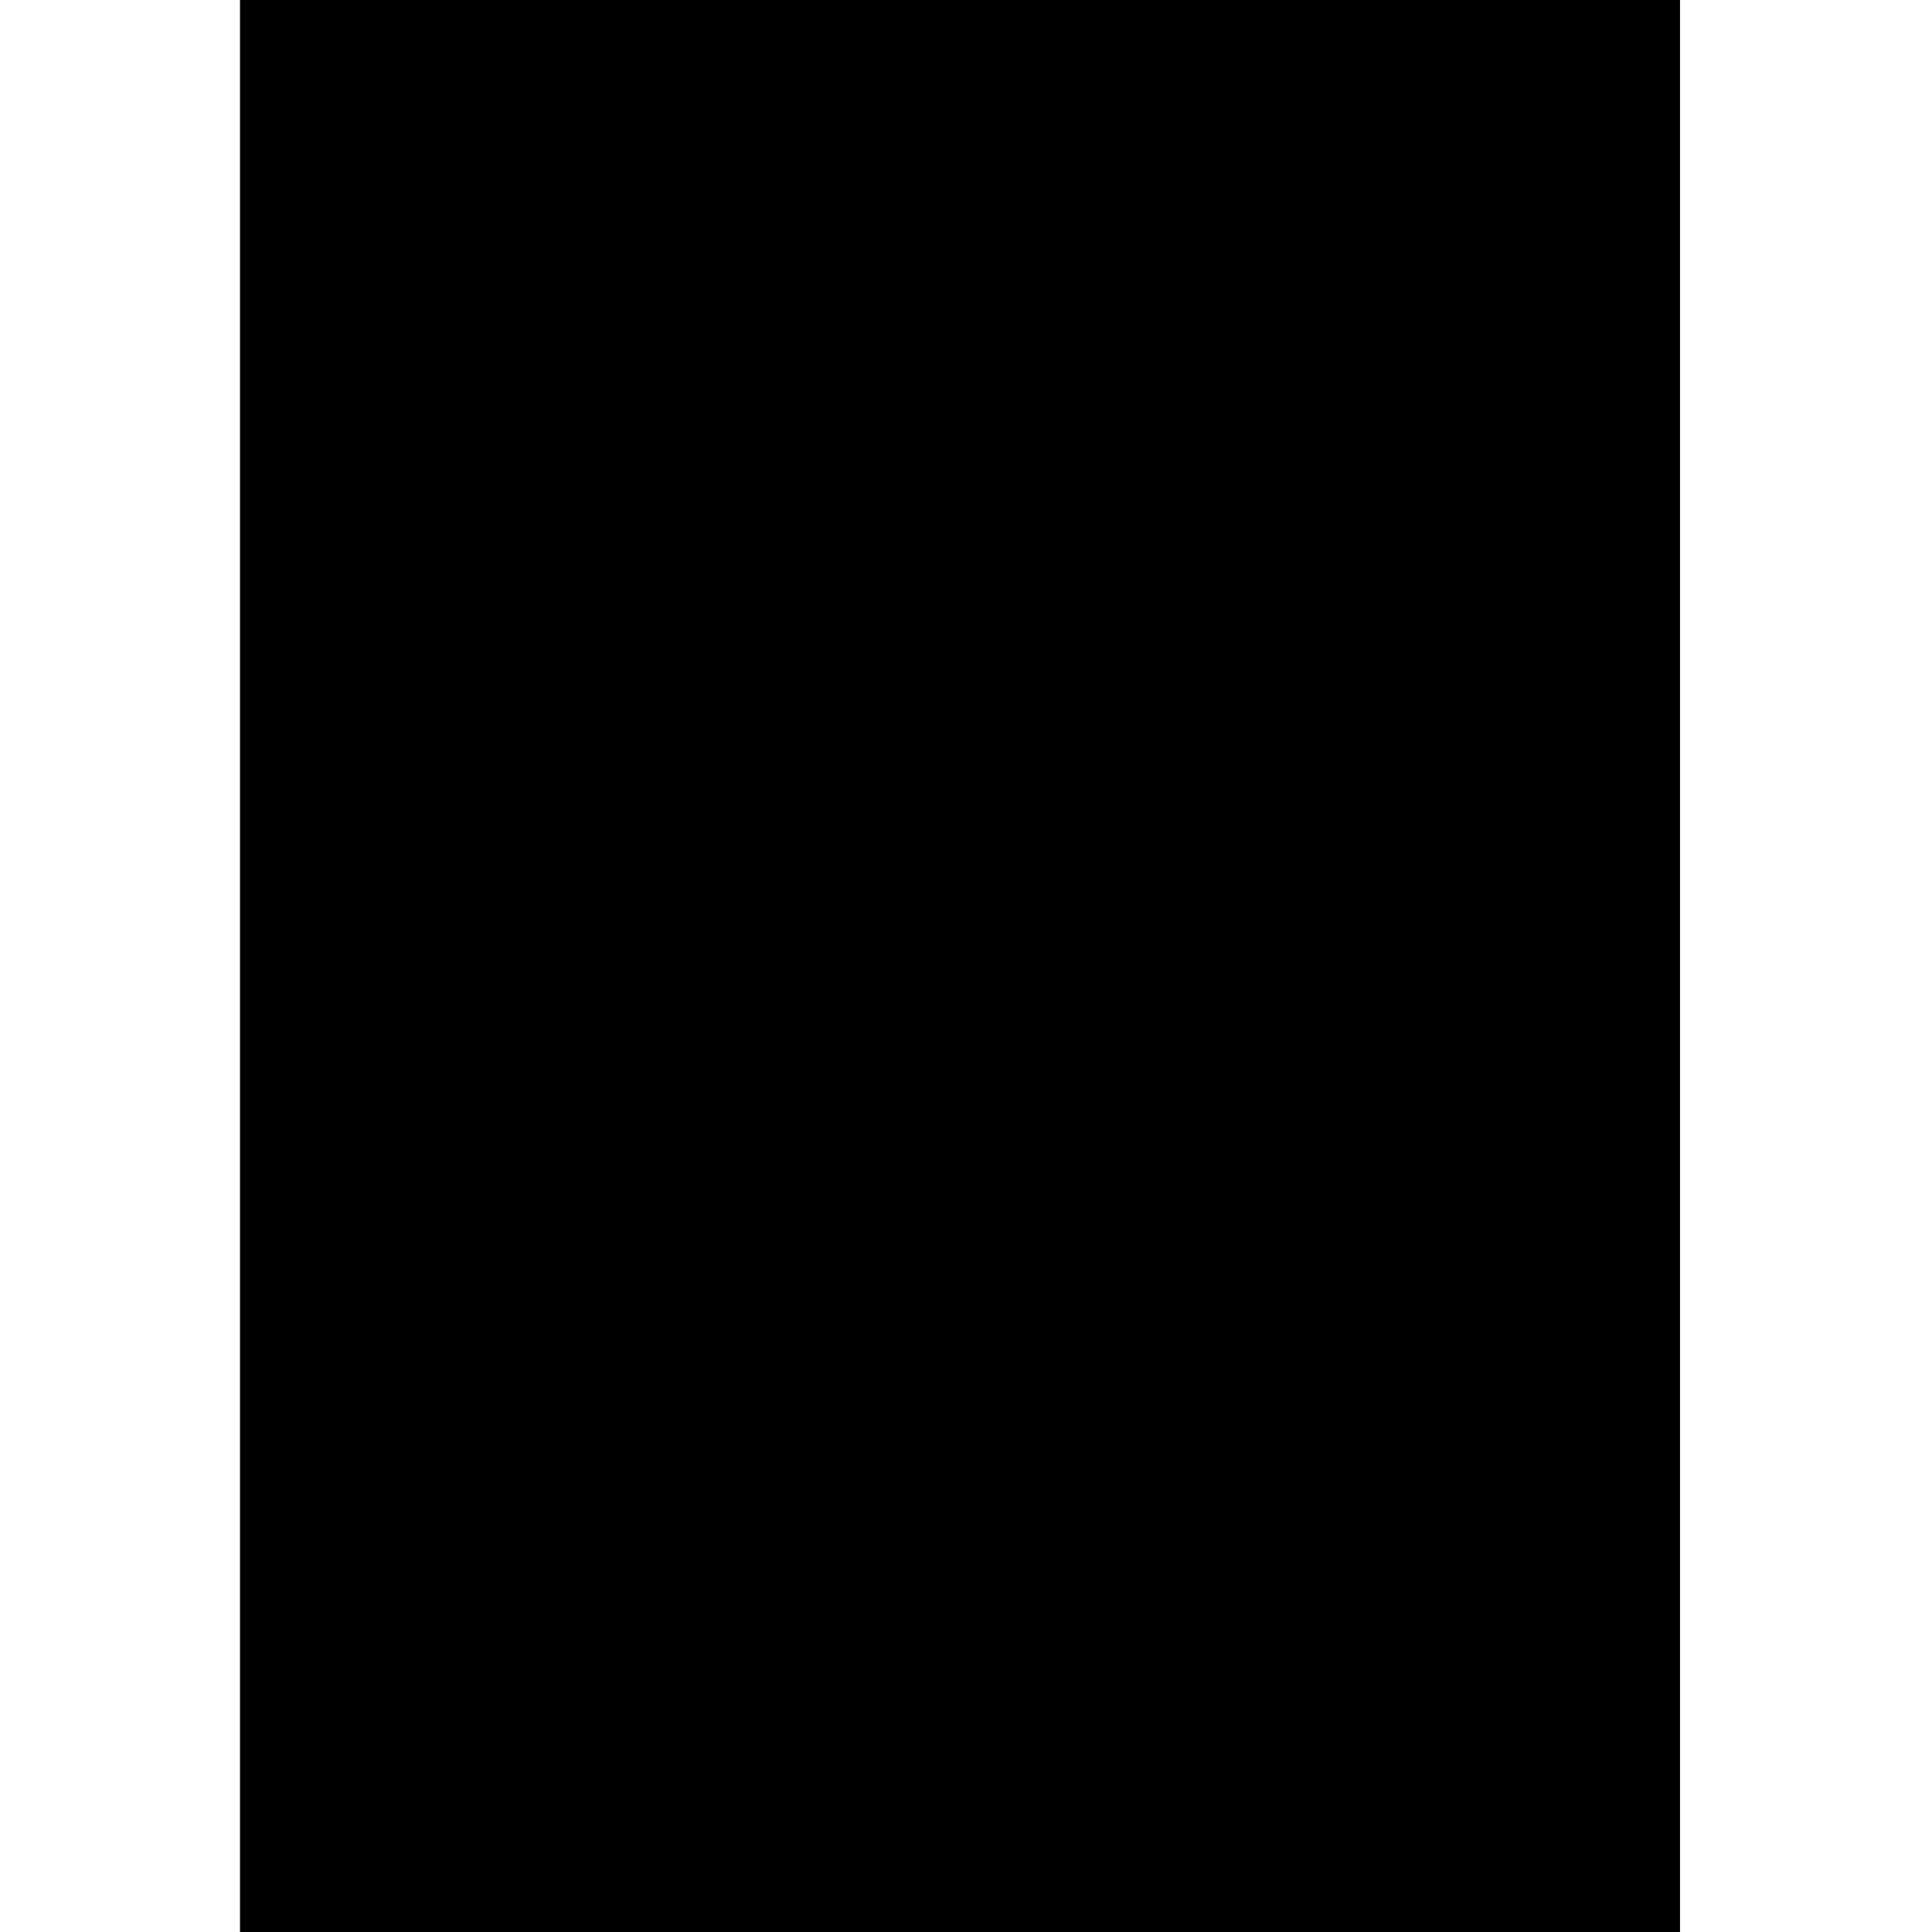
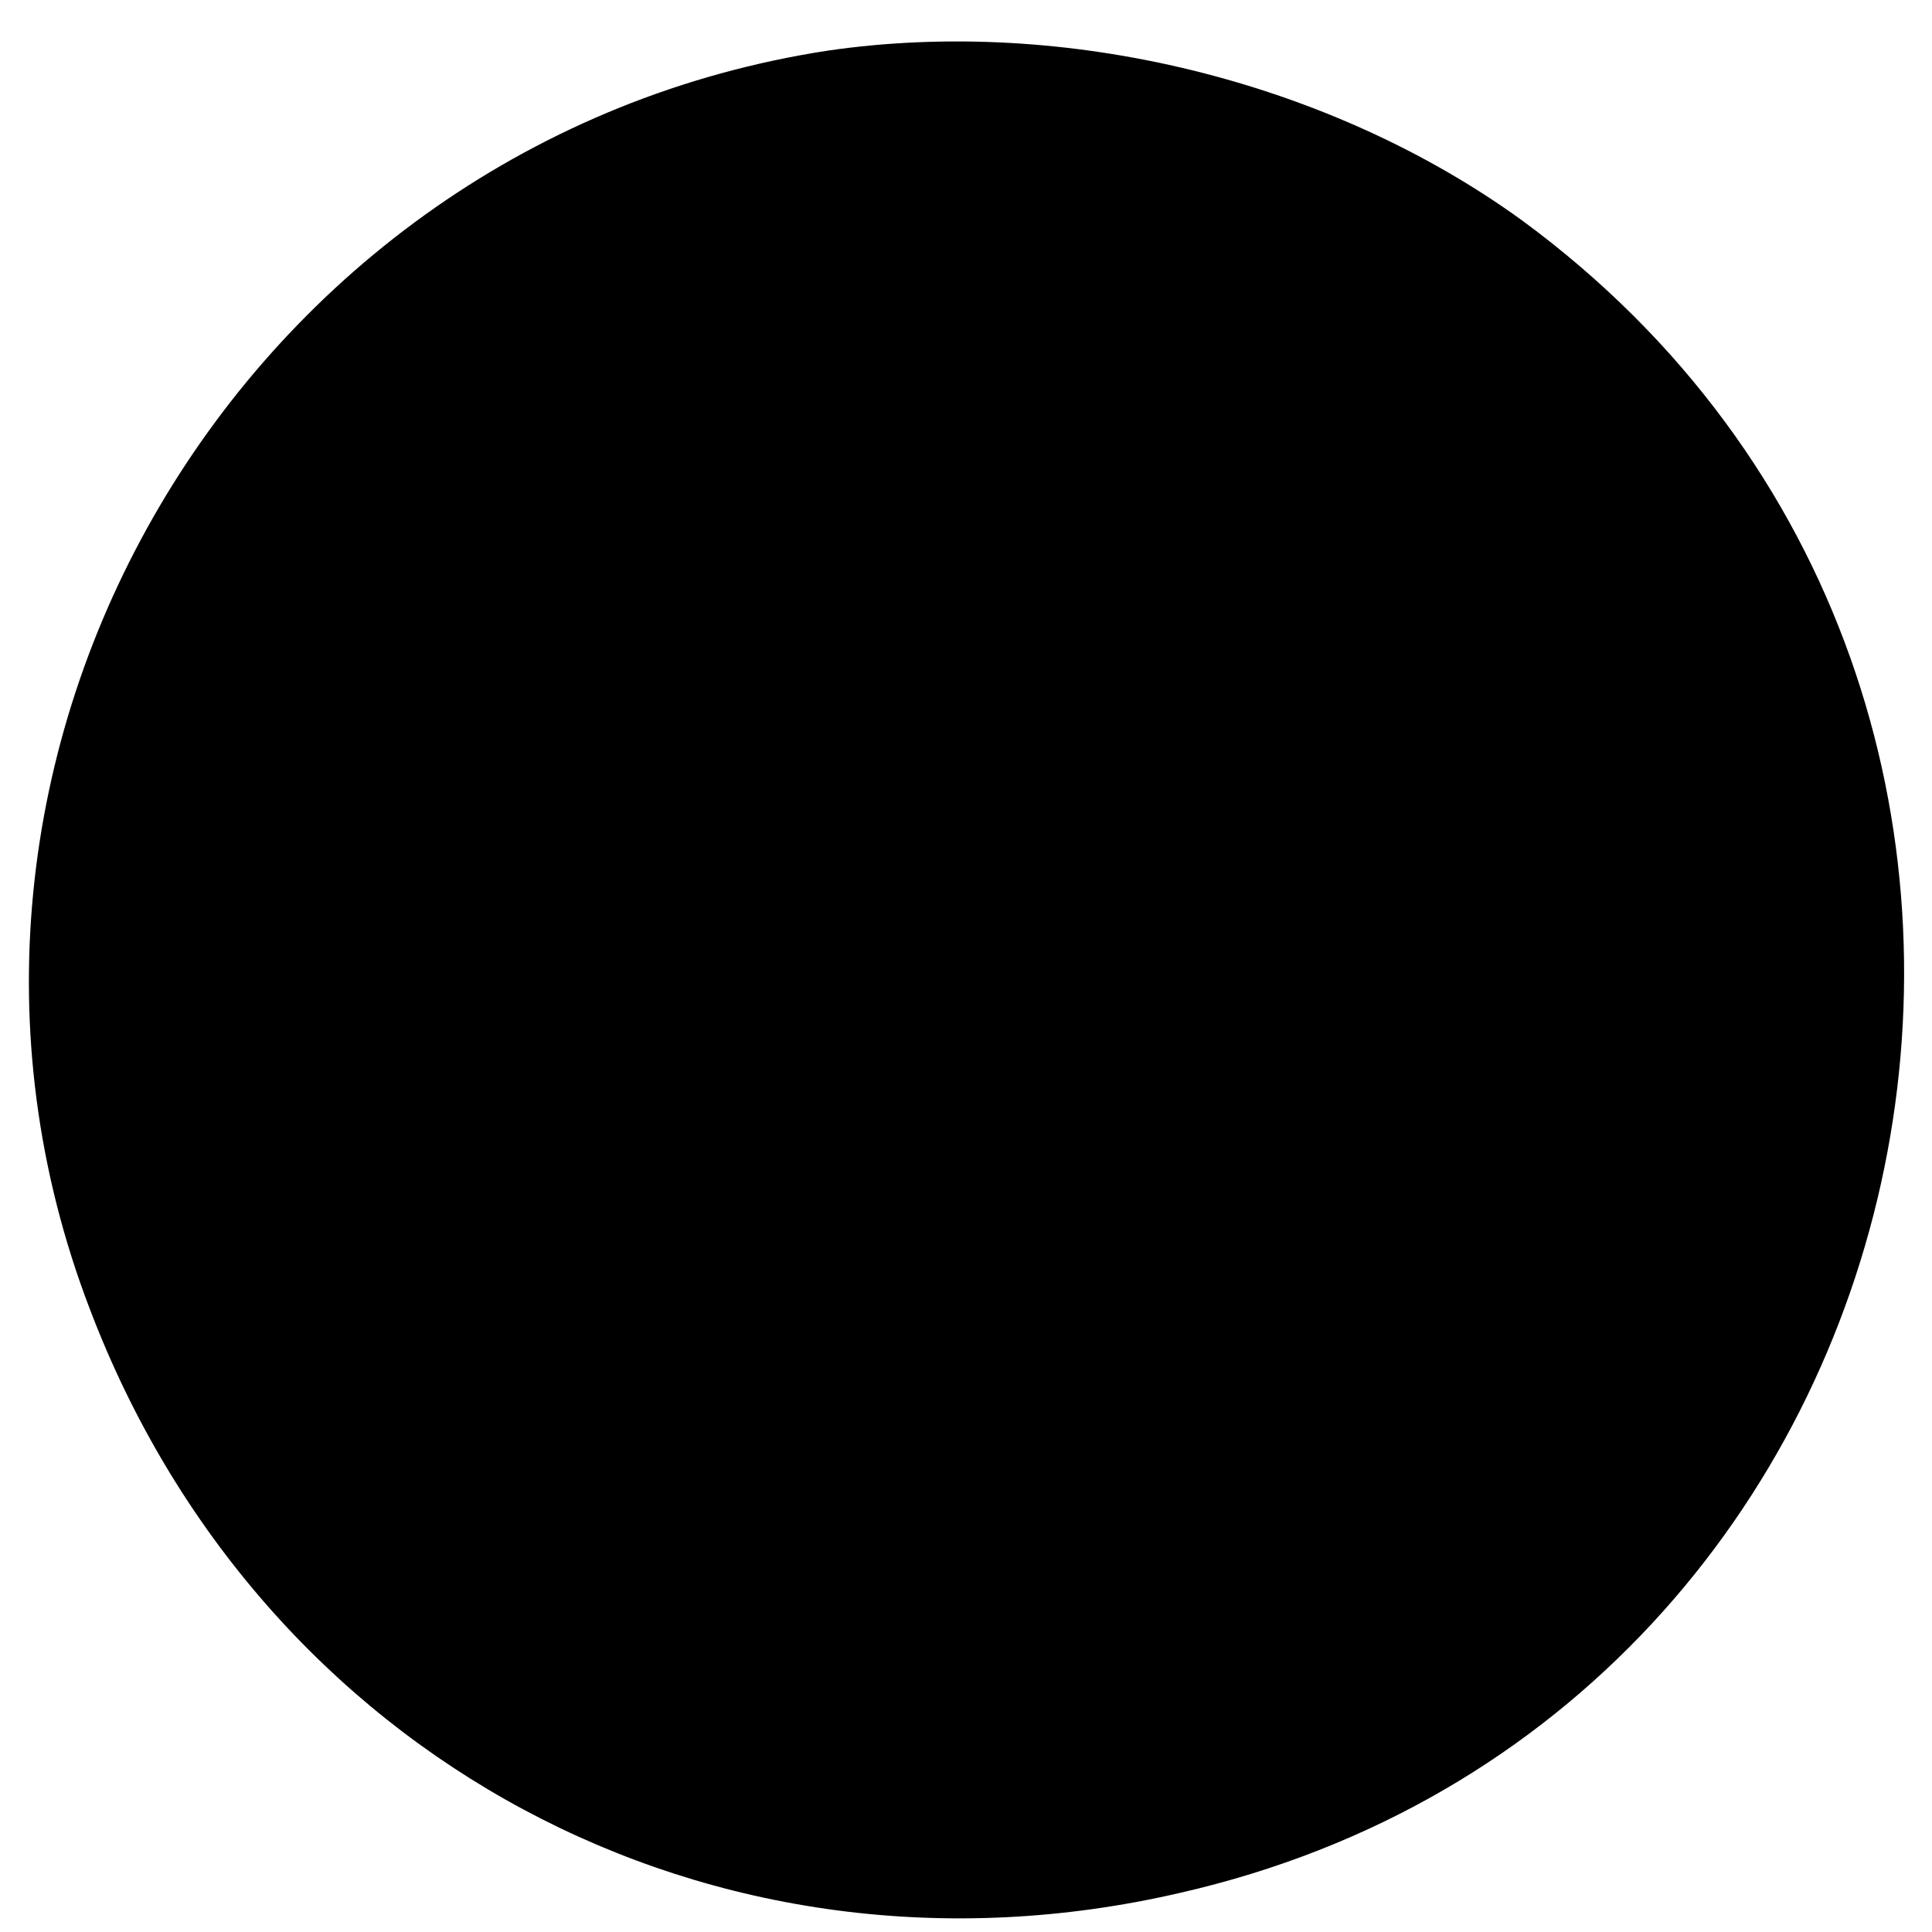
- <svg xmlns="http://www.w3.org/2000/svg" version="1.0" width="161pt" height="161pt" viewBox="0 0 161 161" preserveAspectRatio="xMidYMid meet">
-   <g transform="translate(0,161) scale(0.1,-0.1)" fill="#000000" stroke="none">
-     <path d="M200 805 l0 -805 600 0 600 0 0 805 0 805 -600 0 -600 0 0 -805z" />
+ <svg xmlns="http://www.w3.org/2000/svg" version="1.0" width="84pt" height="84pt" viewBox="0 0 84 84" preserveAspectRatio="xMidYMid meet">
+   <g transform="translate(0,84) scale(0.1,-0.1)" fill="#000000" stroke="none">
+     <path d="M360 818 c-255 -39 -413 -307 -321 -547 74 -195 271 -301 474 -254 338 77 429 521 149 727 -84 61 -199 89 -302 74z" />
  </g>
</svg>
